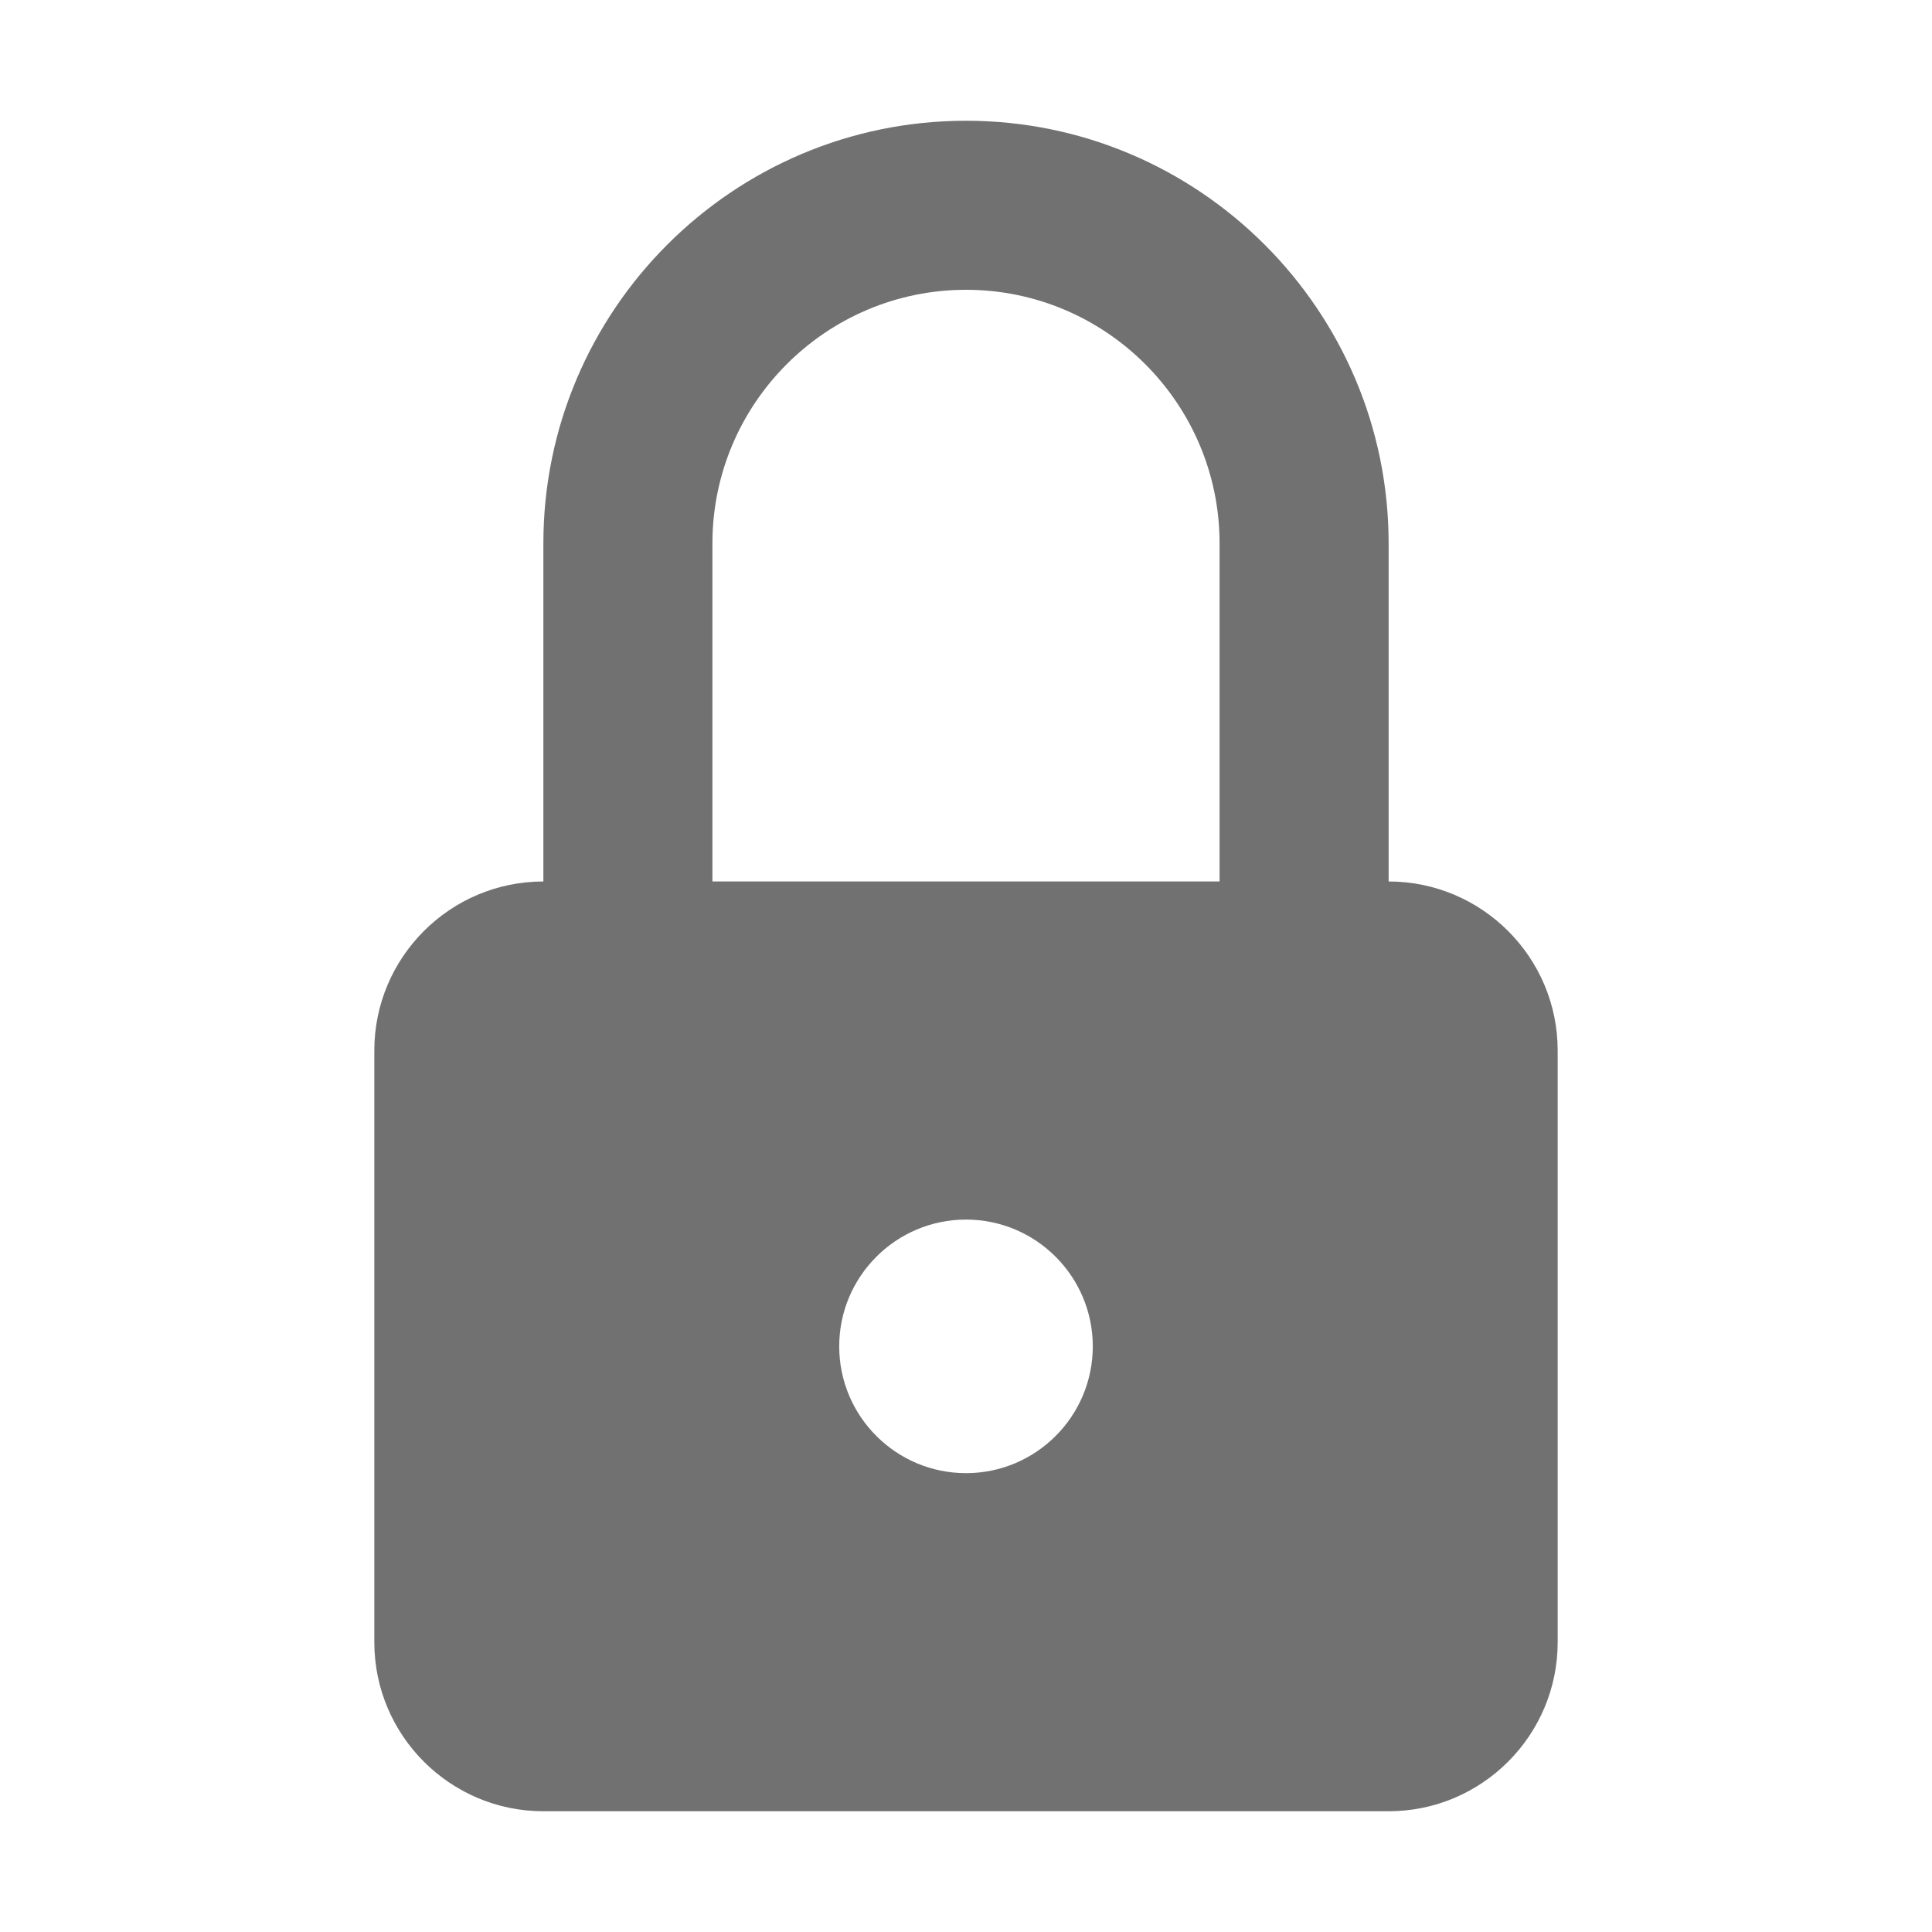
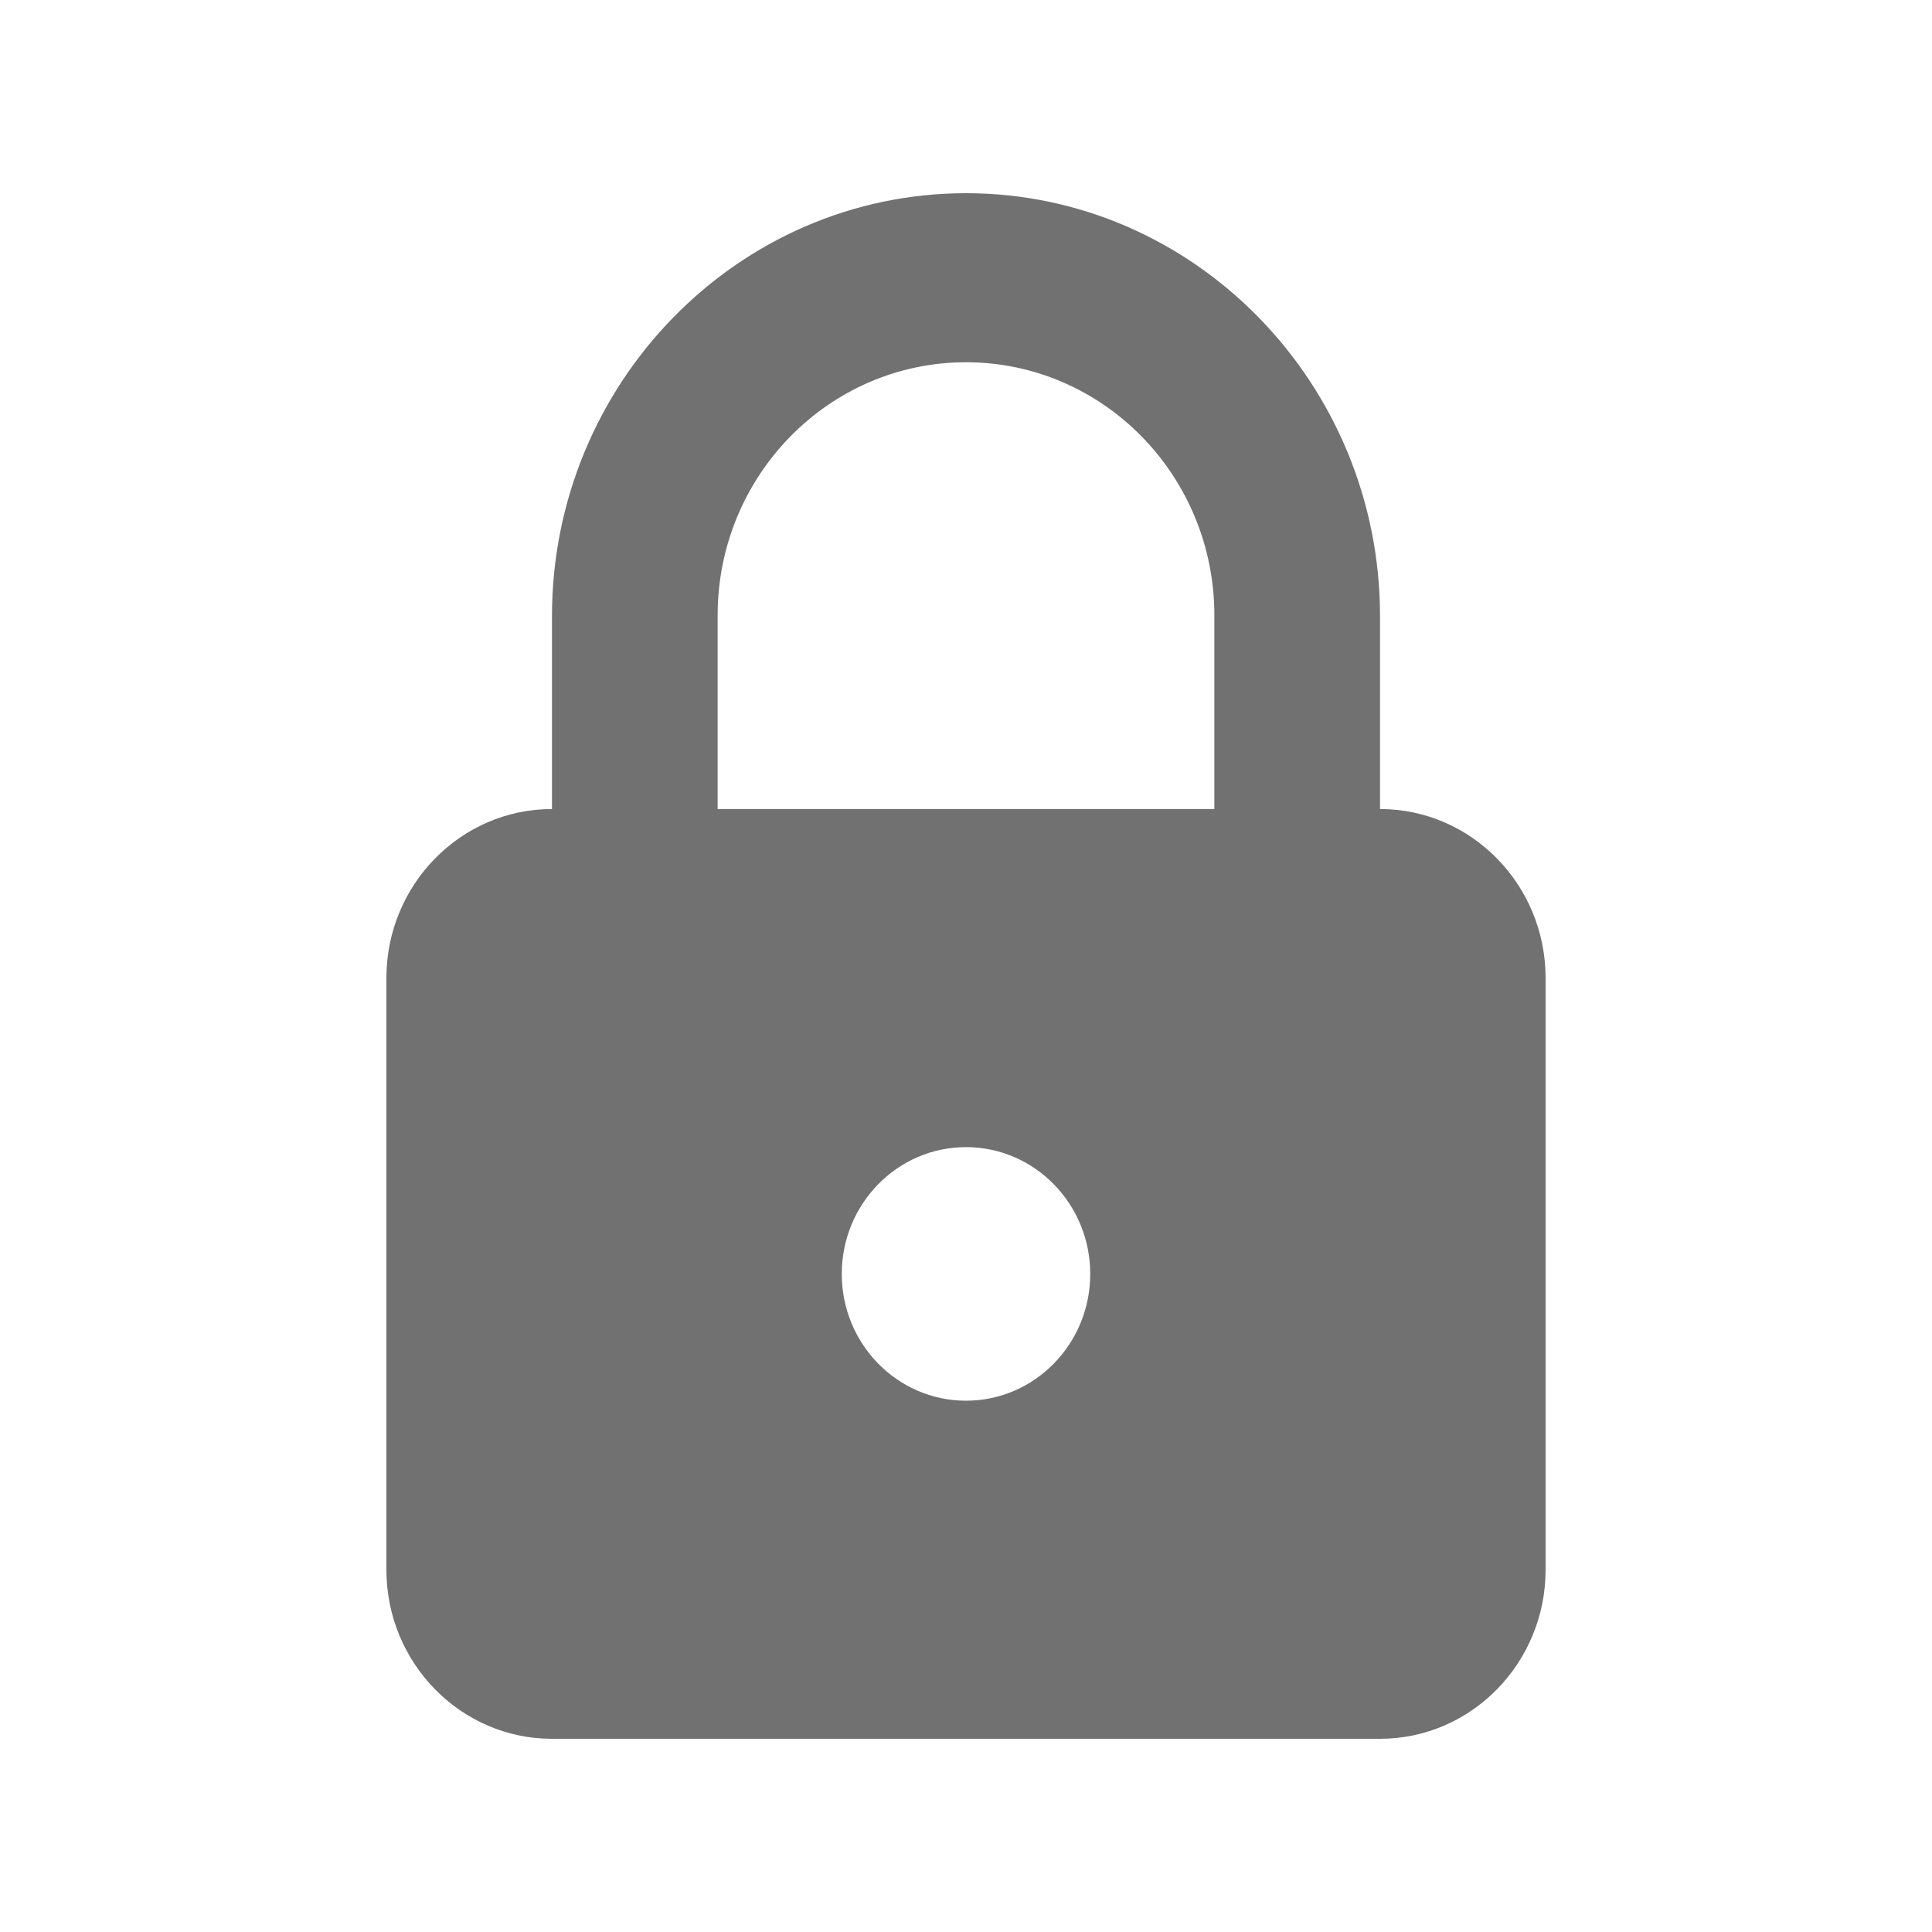
- <svg xmlns="http://www.w3.org/2000/svg" width="24px" height="24px" viewBox="0 0 24 24" version="1.1">
-   <path d="M17.25,10.95 L17.25,6.75 C17.25,3.855 14.894,1.5 12,1.5 C9.104,1.5 6.75,3.855 6.75,6.75 L6.75,10.95 C5.592,10.95 4.65,11.891 4.65,13.05 L4.65,20.4 C4.65,21.558 5.592,22.5 6.75,22.5 L17.25,22.5 C18.408,22.5 19.35,21.558 19.35,20.4 L19.35,13.05 C19.35,11.891 18.408,10.95 17.25,10.95 L17.25,10.95 Z M12,18.3 C11.131,18.3 10.425,17.594 10.425,16.725 C10.425,15.856 11.131,15.15 12,15.15 C12.869,15.15 13.575,15.856 13.575,16.725 C13.575,17.594 12.869,18.3 12,18.3 L12,18.3 Z M15.15,10.95 L8.85,10.95 L8.85,6.75 C8.85,5.013 10.263,3.6 12,3.6 C13.737,3.6 15.15,5.013 15.15,6.75 L15.15,10.95 L15.15,10.95 Z" fill-rule="evenodd" fill="#717171" />
+ <svg xmlns="http://www.w3.org/2000/svg" width="20" height="20" viewBox="0 0 20 20" fill="none">
+   <path fill-rule="evenodd" clip-rule="evenodd" d="M14.286 8.375V6.38C14.286 3.968 12.362 2 10 2C7.636 2 5.714 3.968 5.714 6.38V8.375C4.769 8.375 4 9.159 4 10.125V16.25C4 17.215 4.769 18 5.714 18H14.286C15.231 18 16 17.215 16 16.25V10.125C16 9.159 15.231 8.375 14.286 8.375ZM10 14.5C9.29 14.5 8.714 13.912 8.714 13.188C8.714 12.463 9.29 11.875 10 11.875C10.71 11.875 11.286 12.463 11.286 13.188C11.286 13.912 10.71 14.5 10 14.5ZM12.571 8.375H7.429V6.37C7.429 4.923 8.582 3.75 10 3.75C11.418 3.75 12.571 4.923 12.571 6.37V8.375Z" fill="#717171" />
</svg>
